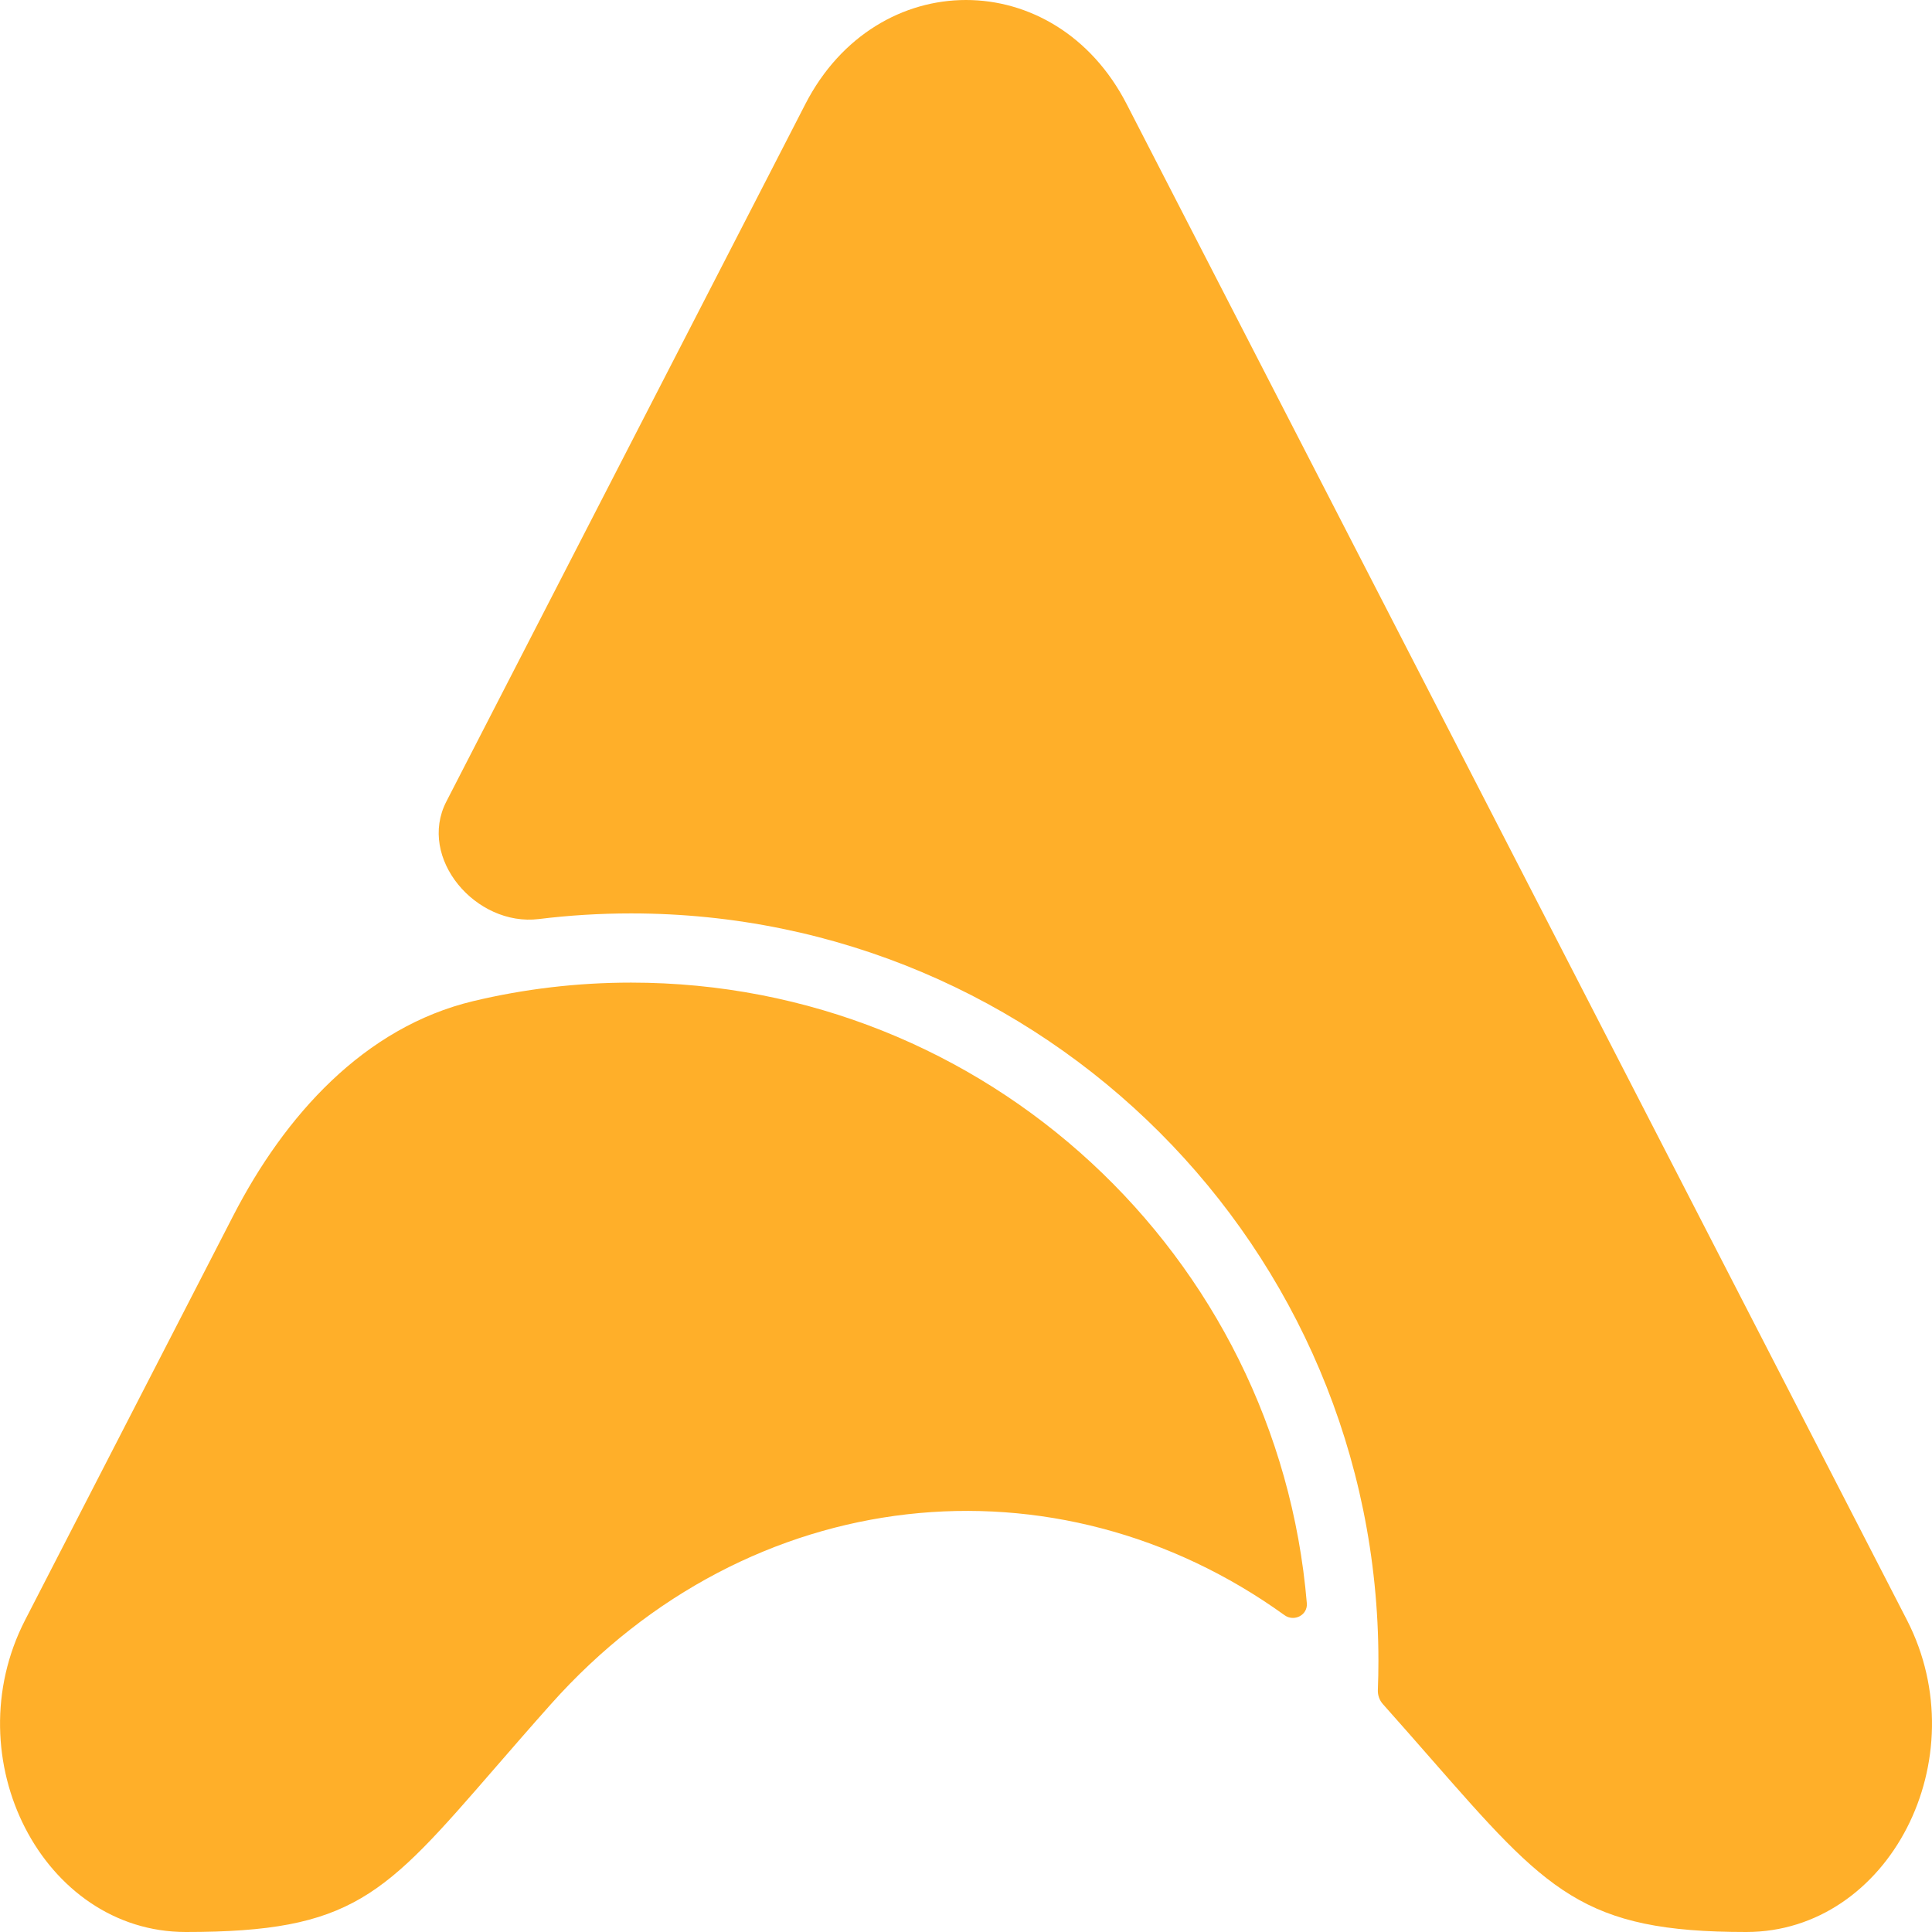
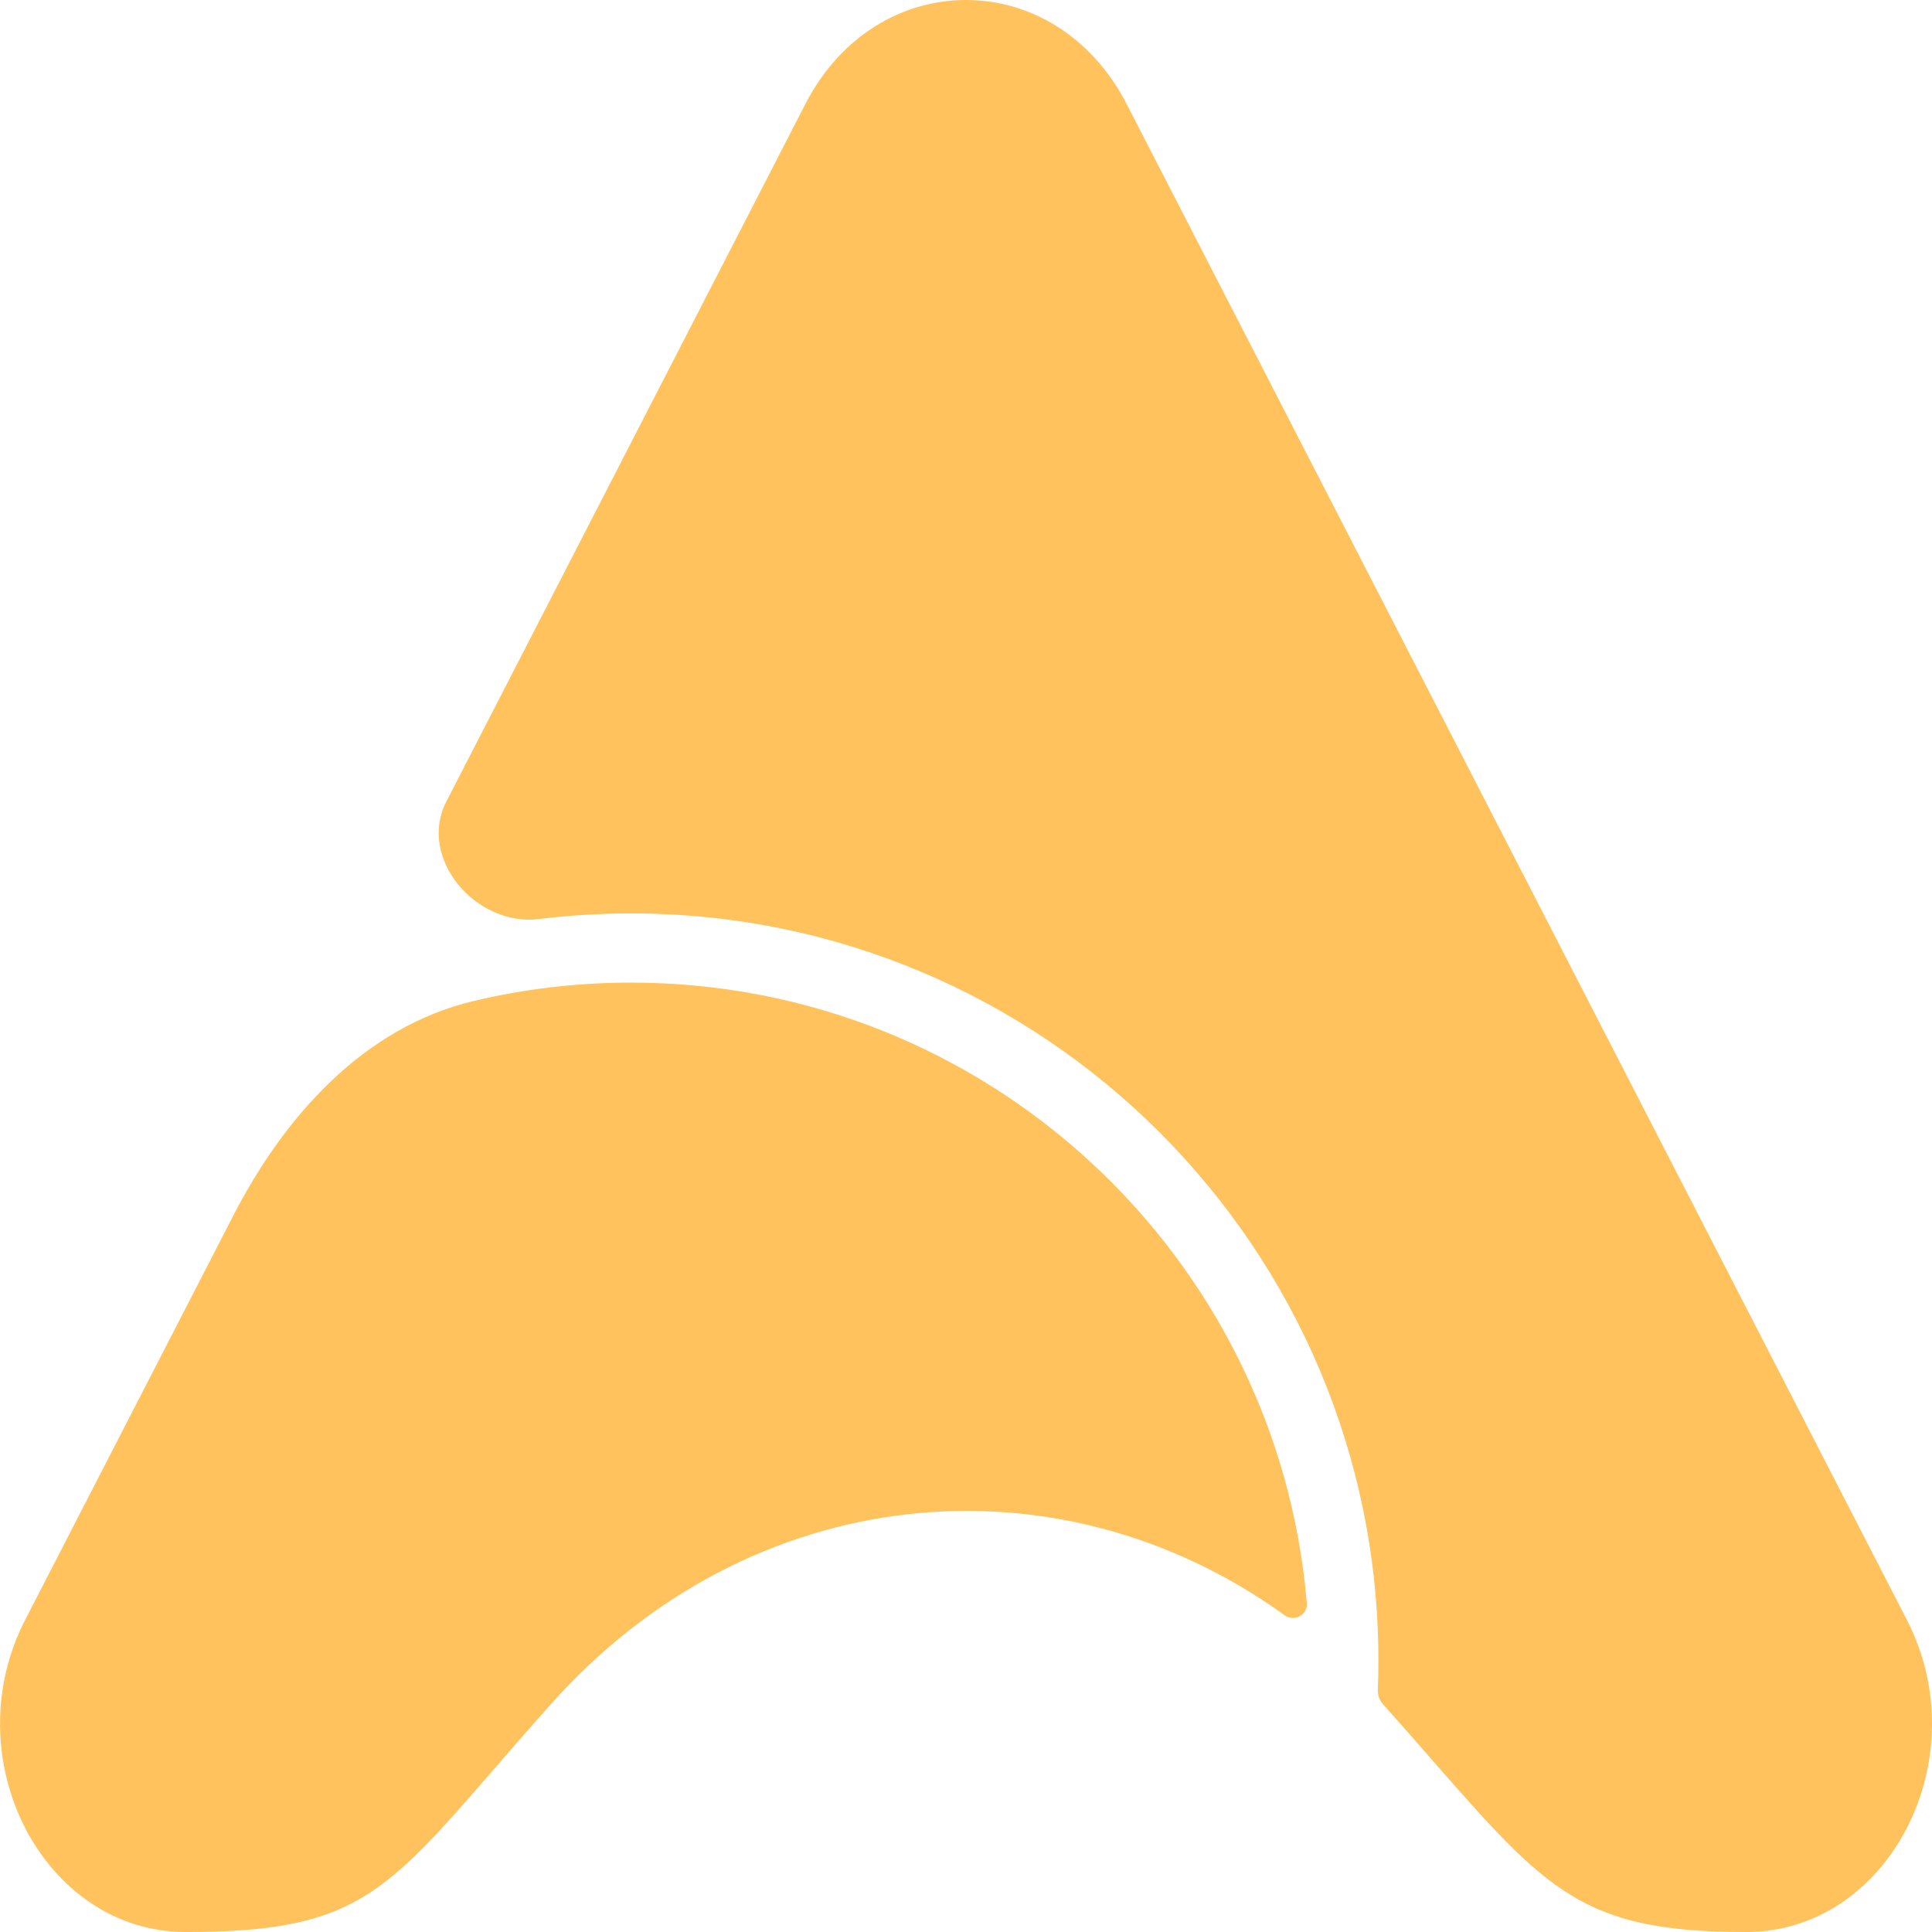
<svg xmlns="http://www.w3.org/2000/svg" width="698" height="698" viewBox="0 0 698 698" fill="none">
-   <path fill-rule="evenodd" clip-rule="evenodd" d="M407.035 37.585C381.242 -12.528 316.758 -12.528 290.965 37.585L161.26 289.581C150.753 309.995 171.907 334.837 194.695 332.034C205.609 330.691 216.724 330 228 330C377.117 330 498 450.883 498 600C498 603.548 497.932 607.081 497.796 610.596C497.724 612.461 498.38 614.28 499.622 615.674C505.904 622.72 511.59 629.214 516.823 635.191L516.823 635.191C559.07 683.441 571.817 698 630.886 698C682.474 698 714.715 635.359 688.922 585.246L407.035 37.585ZM464.076 583.539C467.555 586.047 472.495 583.502 472.136 579.229C461.577 453.654 356.303 355 228 355C208.387 355 189.313 357.313 171.034 361.674C131.487 371.11 102.845 403.115 84.238 439.264L9.094 585.25C-16.7 635.363 15.538 698 67.125 698C127.423 698 138.718 684.997 178.719 638.875L179.064 638.477C185.003 631.629 191.577 624.049 199.031 615.688C271.018 534.939 381.788 524.234 464.076 583.539Z" fill="#FFAF29" />
+   <path fill-rule="evenodd" clip-rule="evenodd" d="M407.035 37.585C381.242 -12.528 316.758 -12.528 290.965 37.585L161.26 289.581C150.753 309.995 171.907 334.837 194.695 332.034C205.609 330.691 216.724 330 228 330C377.117 330 498 450.883 498 600C498 603.548 497.932 607.081 497.796 610.596C497.724 612.461 498.38 614.28 499.622 615.674C505.904 622.72 511.59 629.214 516.823 635.191L516.823 635.191C559.07 683.441 571.817 698 630.886 698C682.474 698 714.715 635.359 688.922 585.246L407.035 37.585ZM464.076 583.539C467.555 586.047 472.495 583.502 472.136 579.229C461.577 453.654 356.303 355 228 355C208.387 355 189.313 357.313 171.034 361.674C131.487 371.11 102.845 403.115 84.238 439.264L9.094 585.25C-16.7 635.363 15.538 698 67.125 698C127.423 698 138.718 684.997 178.719 638.875L179.064 638.477C185.003 631.629 191.577 624.049 199.031 615.688C271.018 534.939 381.788 524.234 464.076 583.539Z" fill="#ffc25c" />
</svg>
